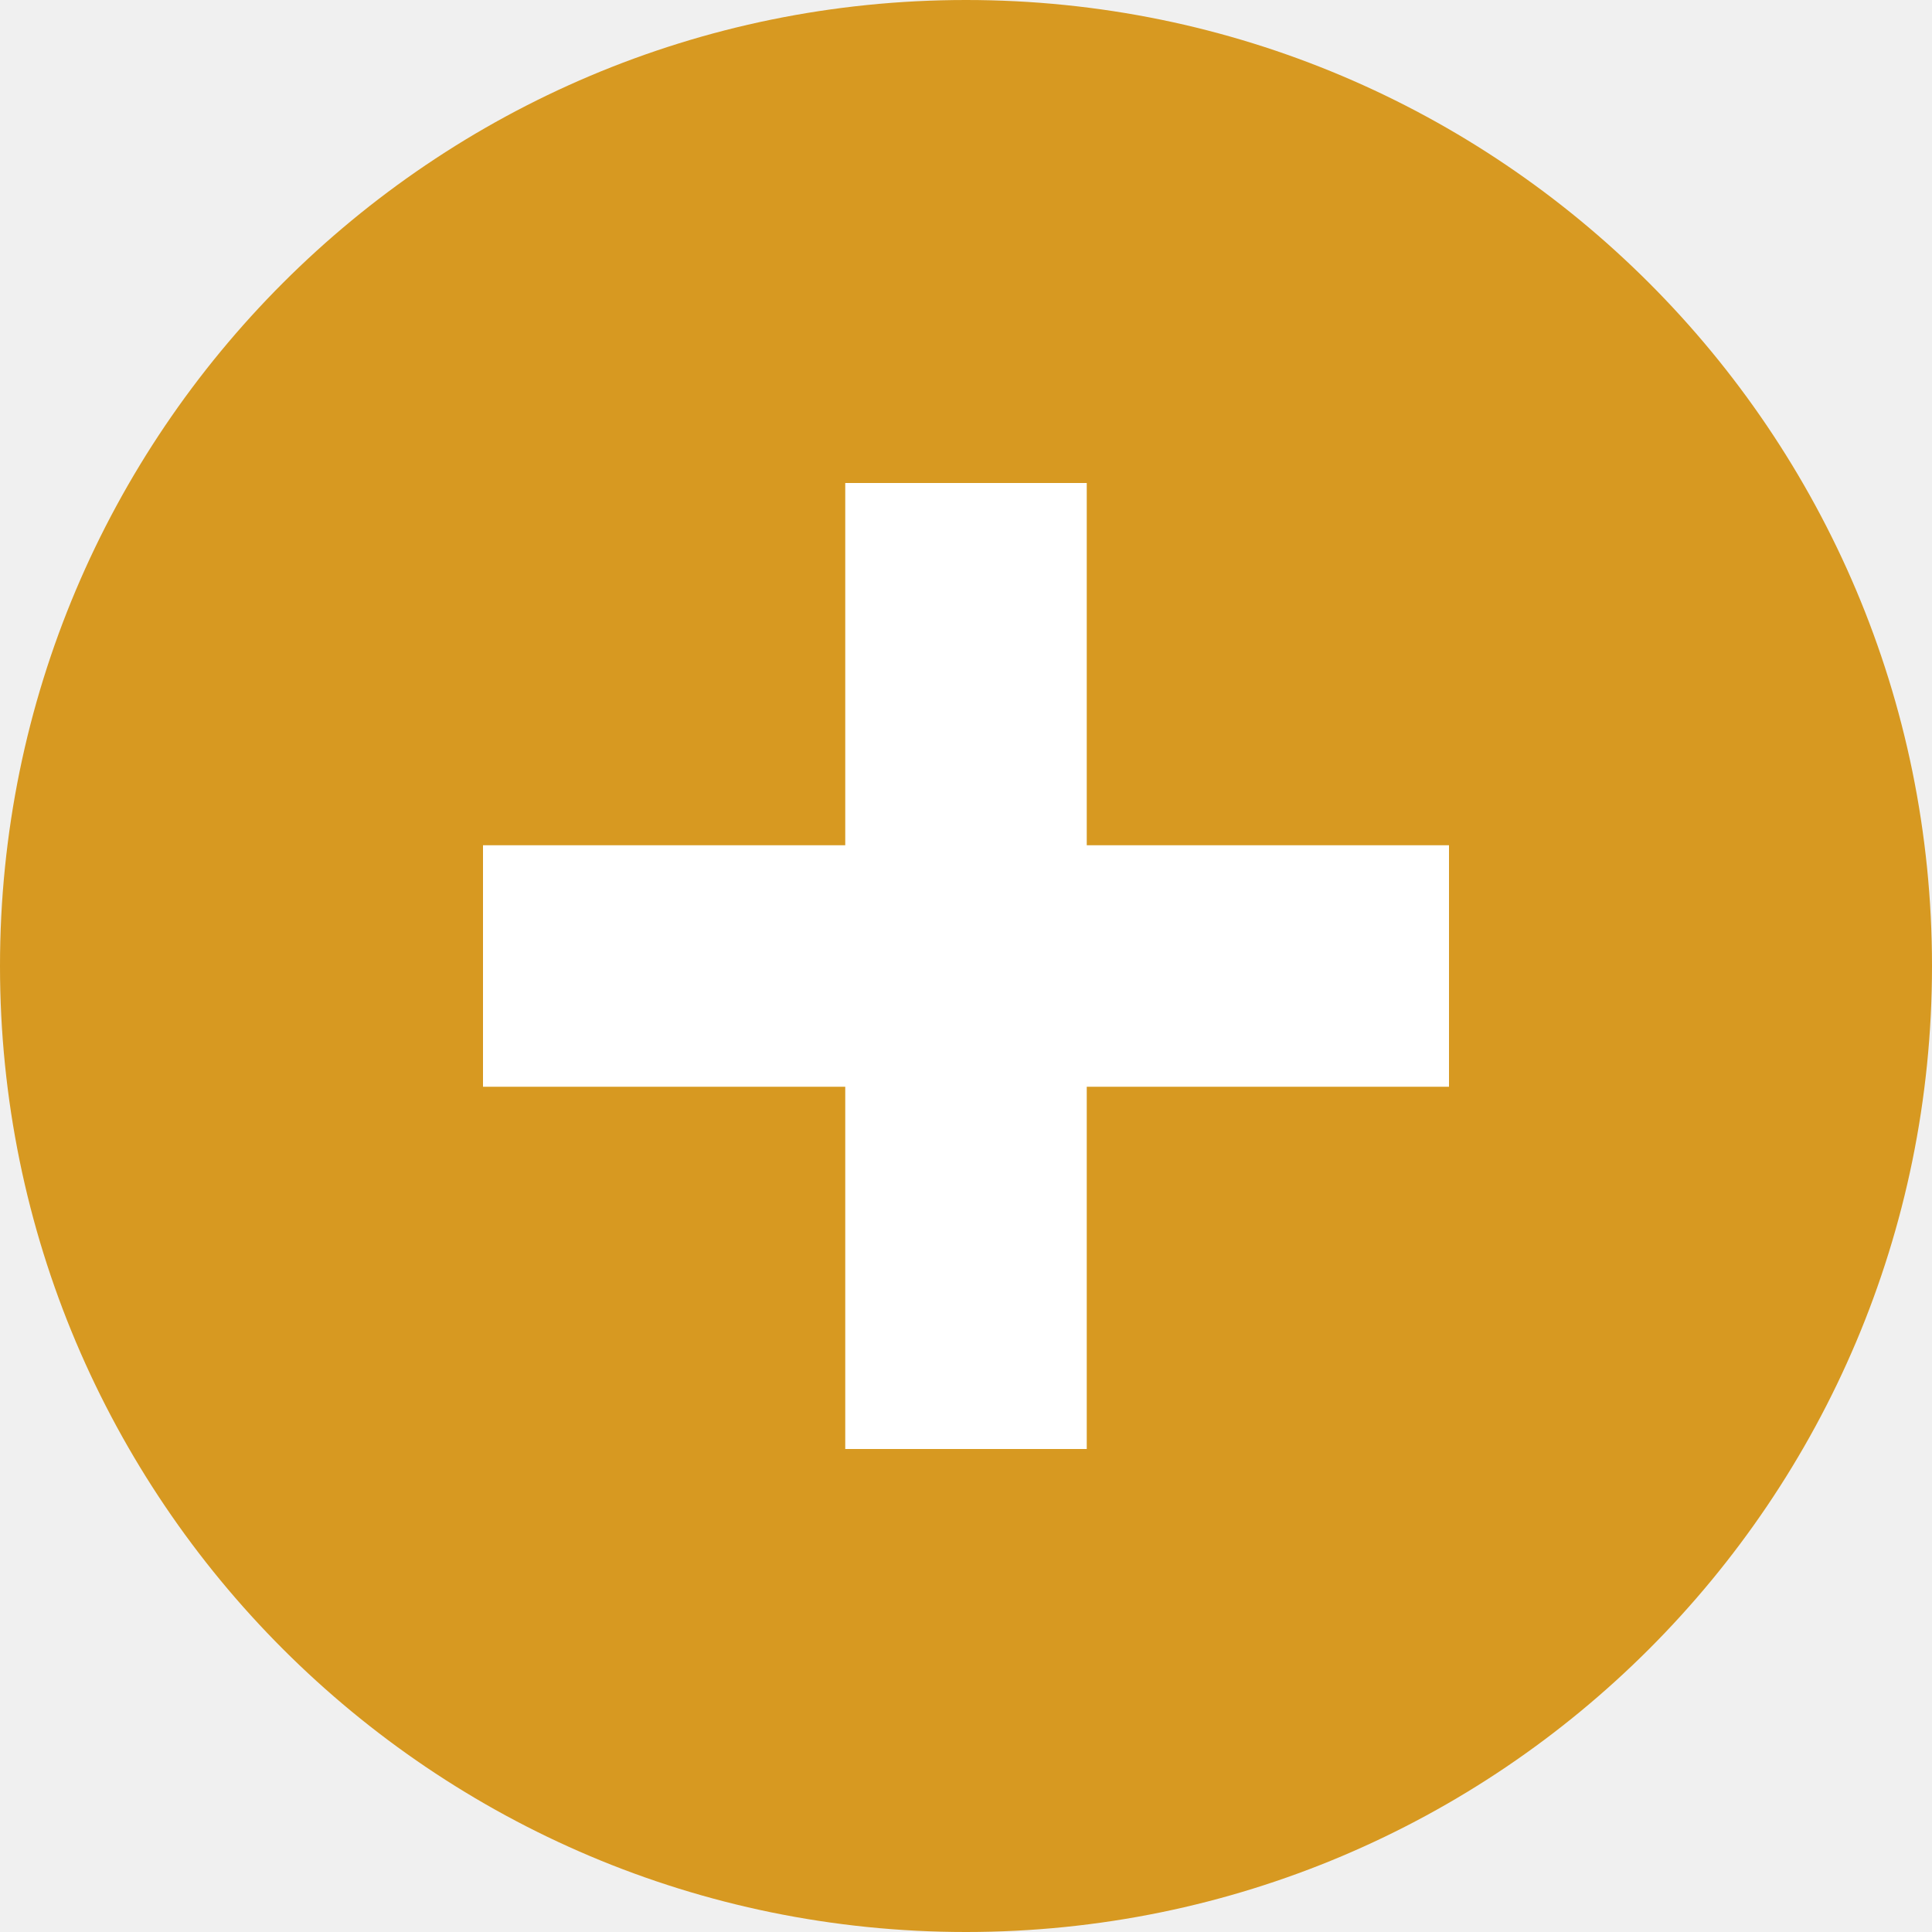
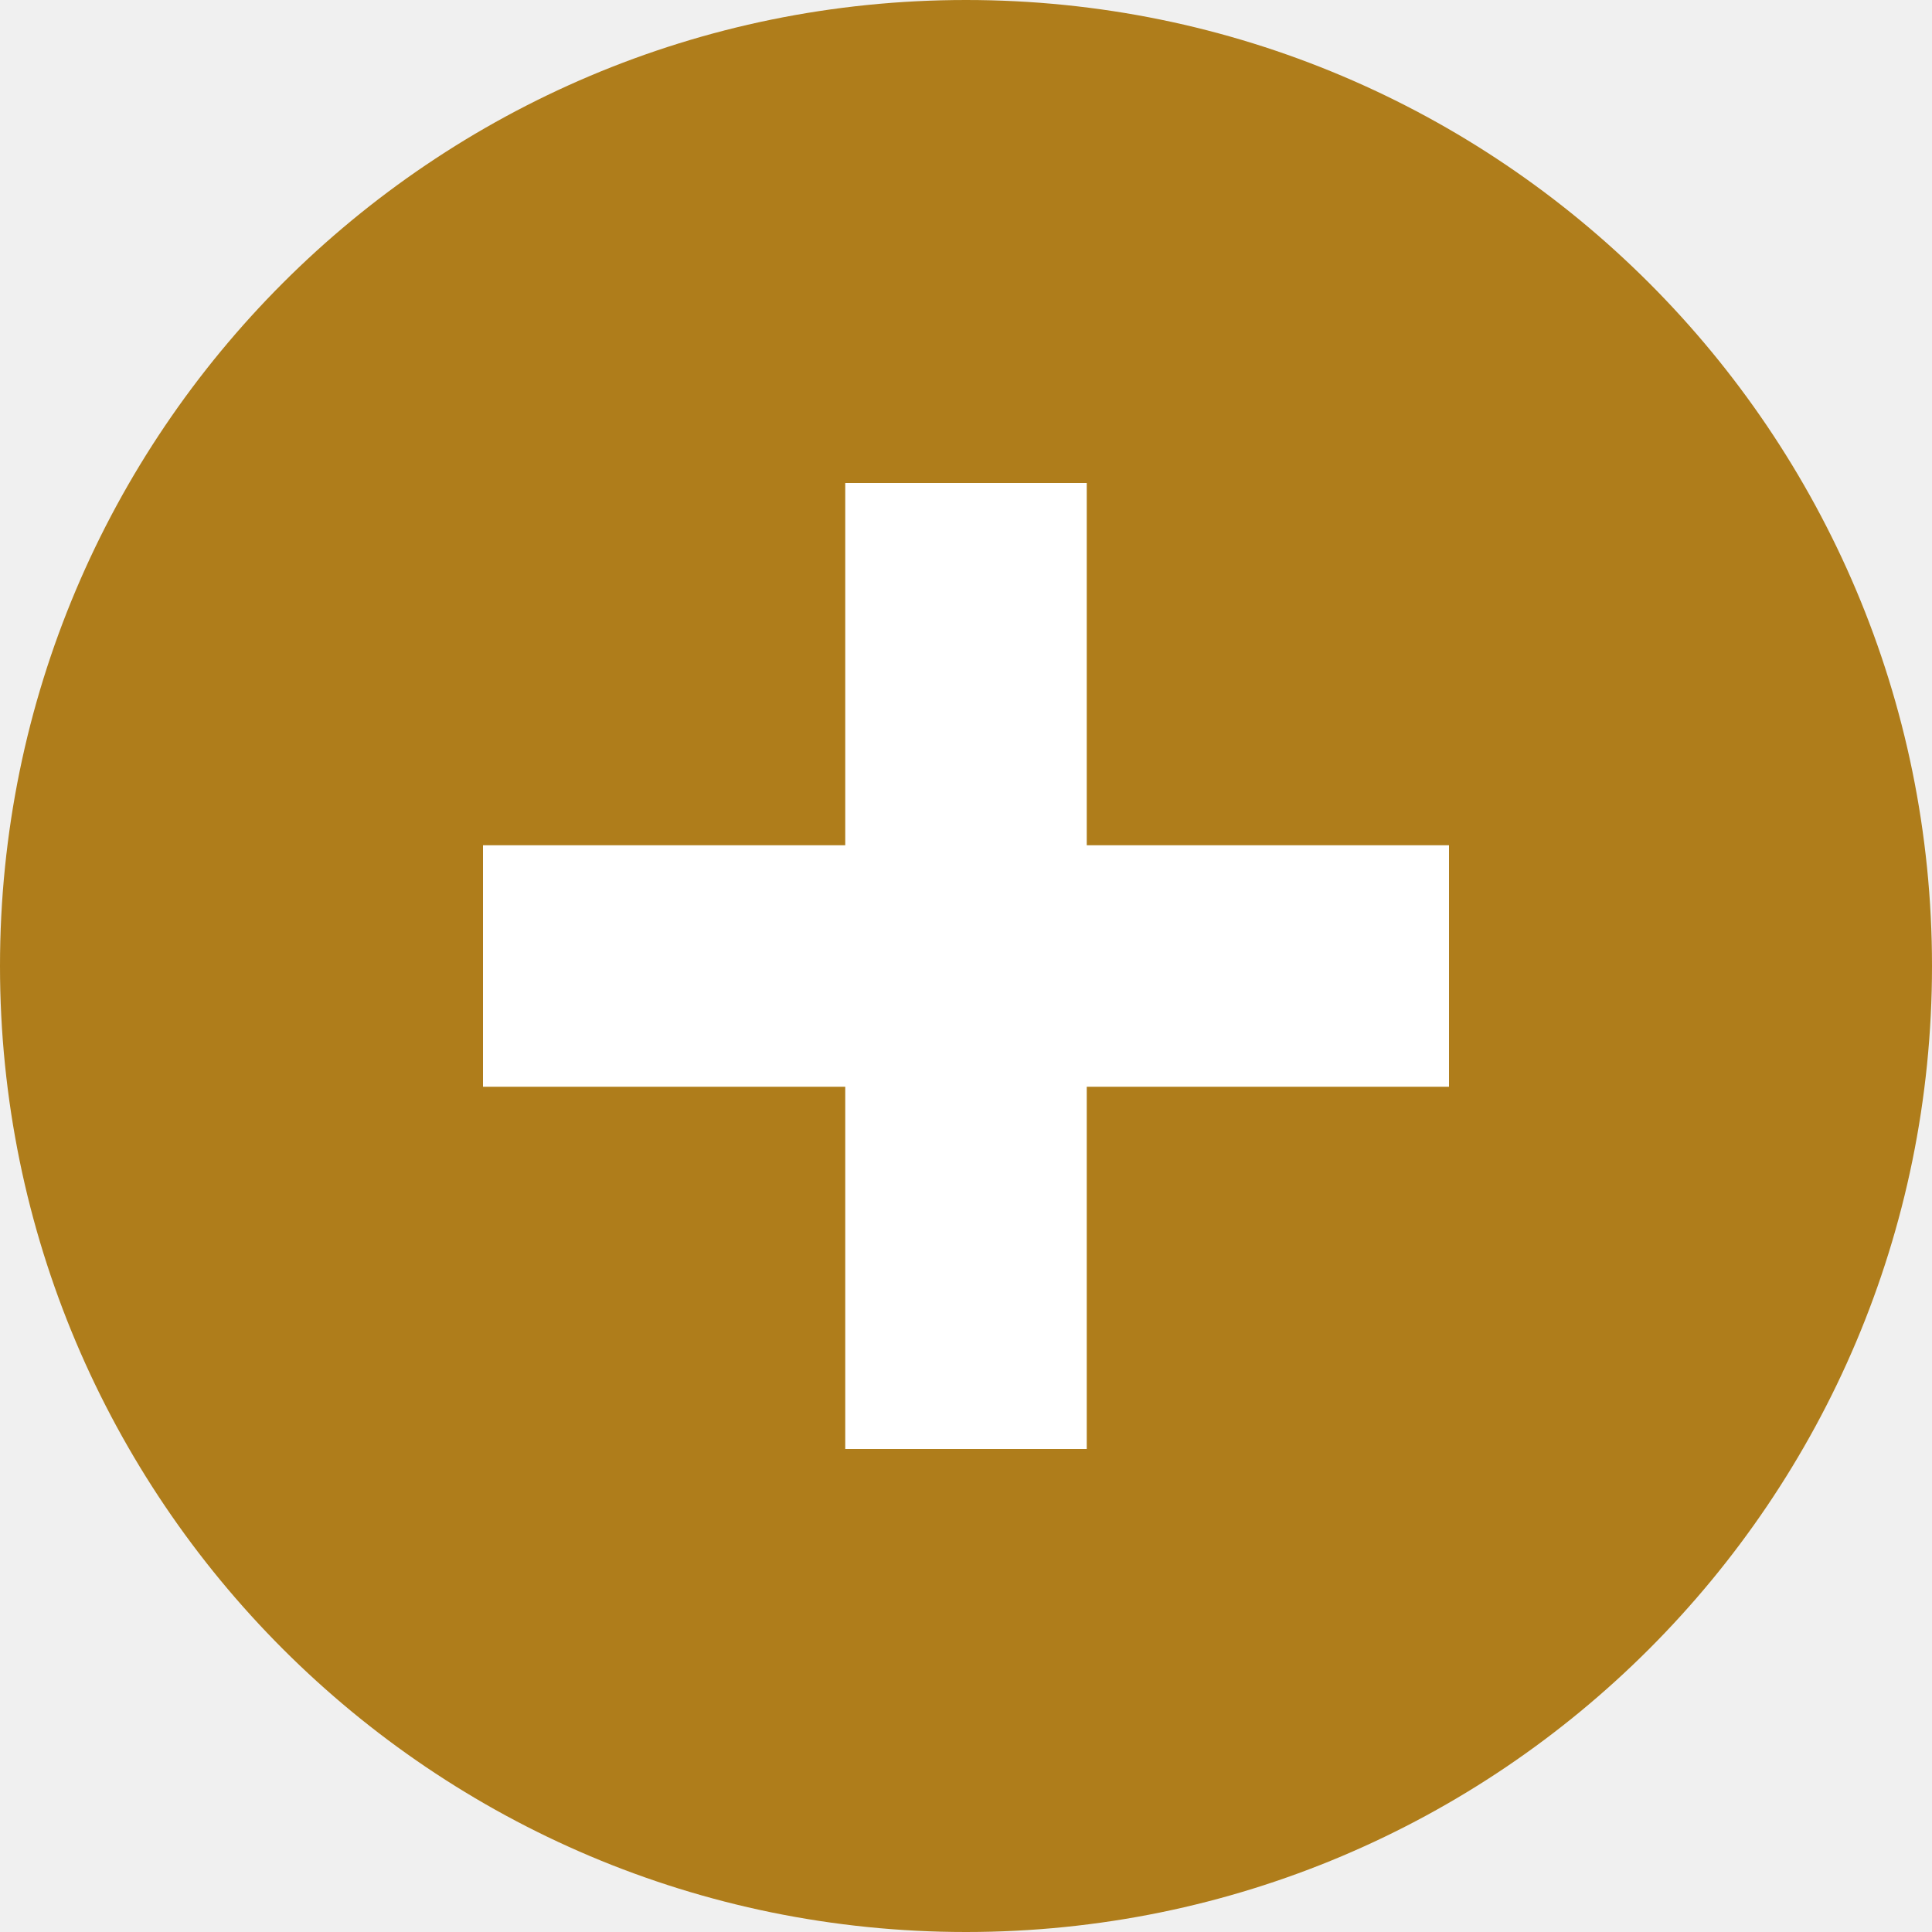
<svg xmlns="http://www.w3.org/2000/svg" width="16" height="16" version="1.1" viewBox="0 0 16 16">
  <g transform="translate(0 -1036.4)">
-     <circle cx="8" cy="1044.4" r="8" fill="#d79921" />
+     <circle cx="8" cy="1044.4" r="8" fill="#af7d1b" />
    <path transform="translate(0 1036.4)" d="m7 4v3h-3v2h3v3h2v-3h3v-2h-3v-3h-2z" fill="#ffffff" />
  </g>
</svg>
